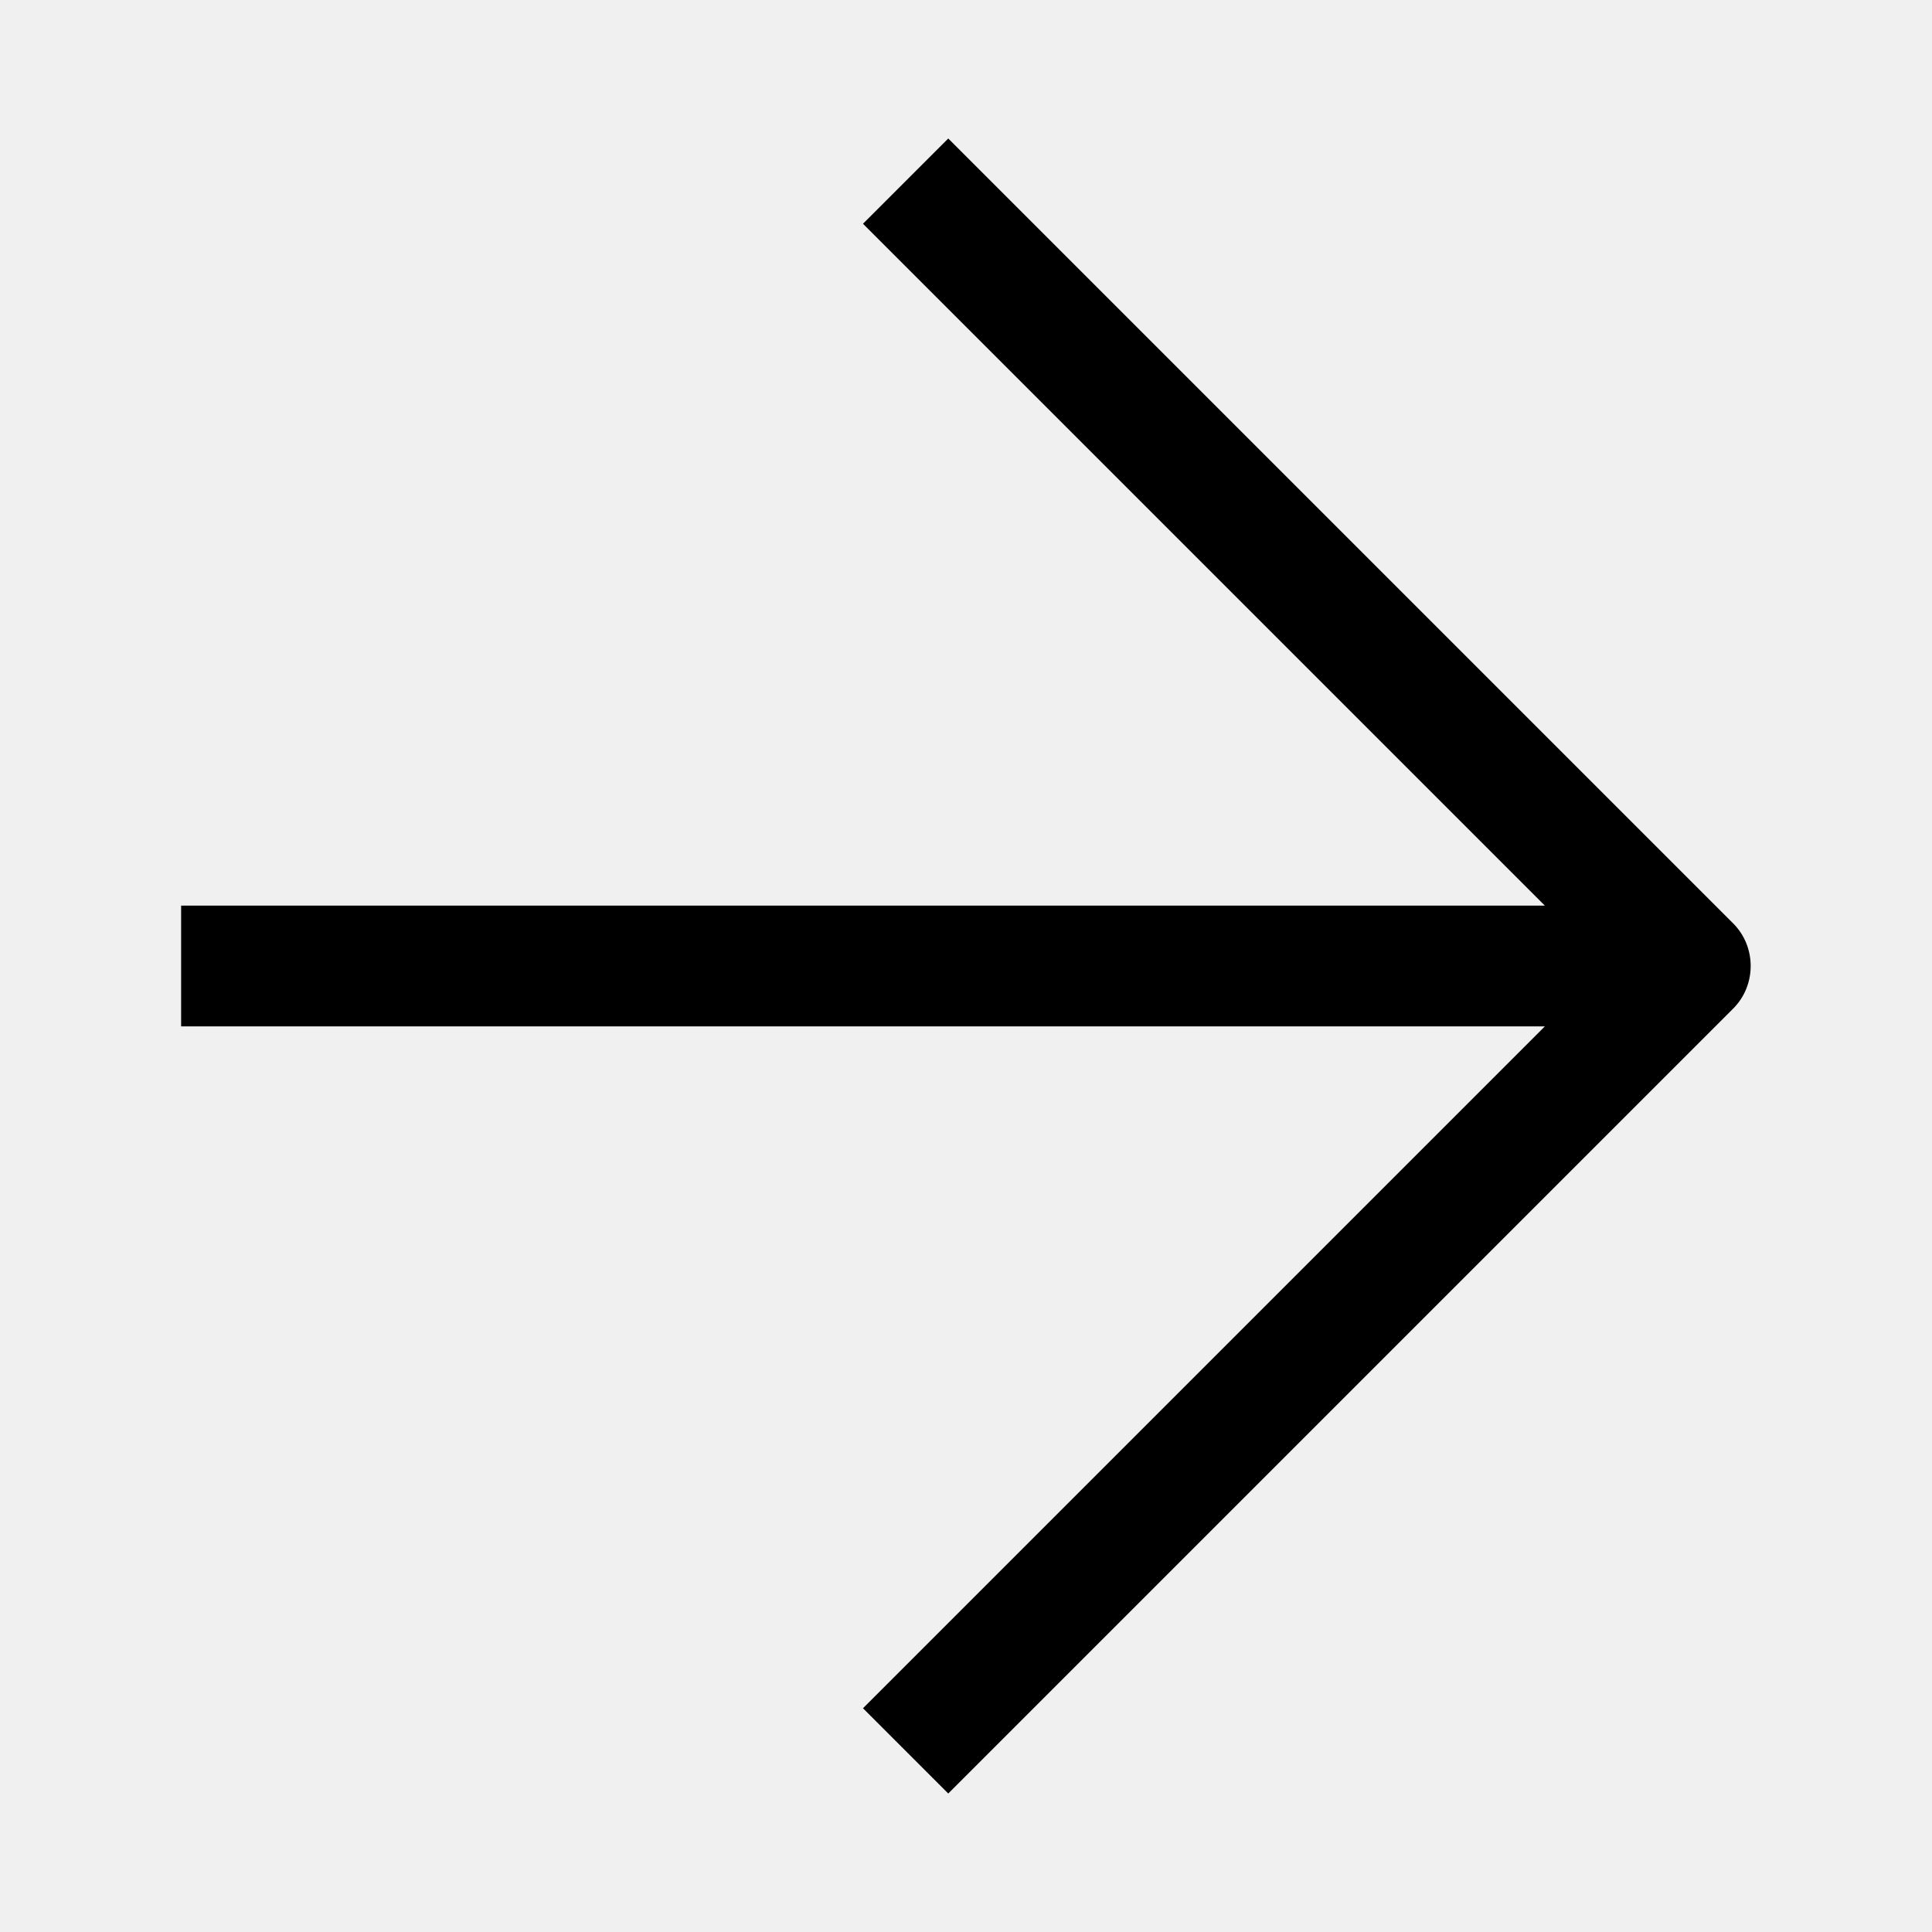
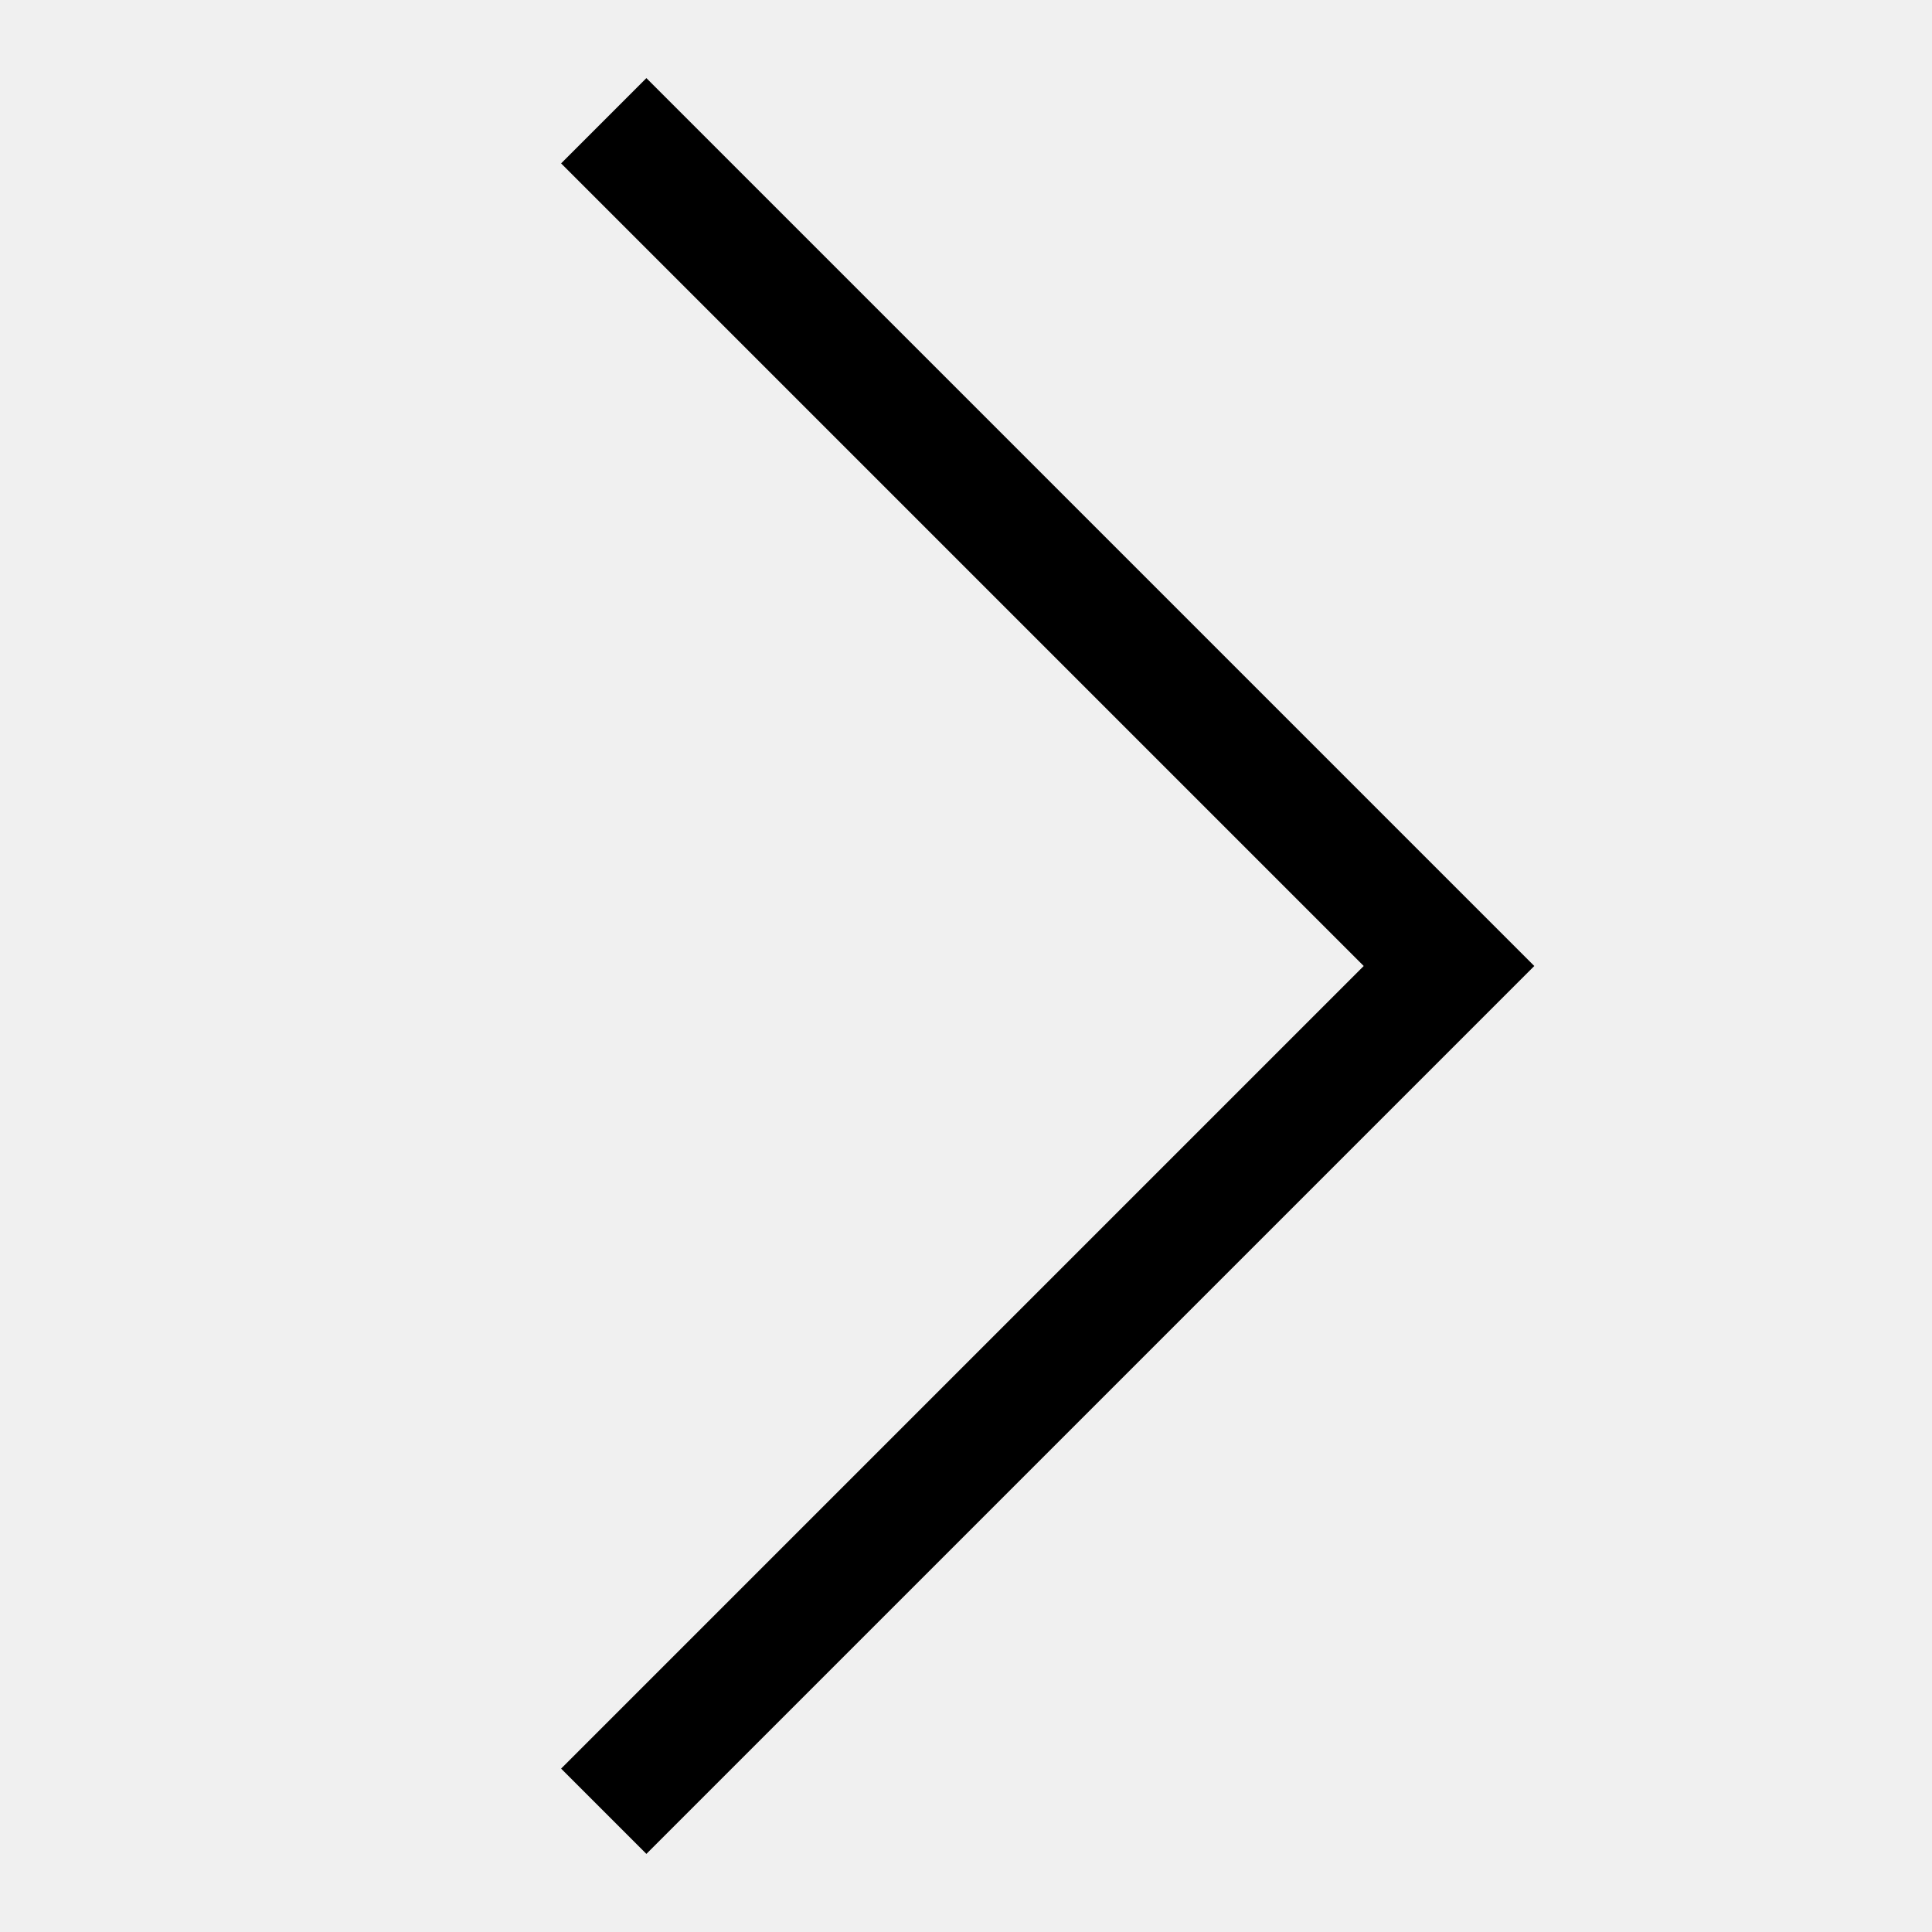
<svg xmlns="http://www.w3.org/2000/svg" version="1.1" id="Livello_1" x="0px" y="0px" viewBox="0 0 512 512" style="enable-background:new 0 0 512 512;" xml:space="preserve">
-   <style type="text/css">
- 	.st0{stroke:#000000;stroke-width:64;stroke-miterlimit:10;}
- 	.st1{stroke:#000000;stroke-width:32;stroke-miterlimit:10;}
- 	.st2{stroke:#000000;stroke-width:96;stroke-miterlimit:10;}
- 	.st3{fill:none;stroke:#FFFFFF;stroke-width:32;stroke-miterlimit:10;}
- 	.st4{fill:none;stroke:#000000;stroke-width:32;stroke-linejoin:round;stroke-miterlimit:10;}
- 	.st5{fill:none;stroke:#000000;stroke-width:64;stroke-linejoin:round;stroke-miterlimit:10;}
- 	.st6{fill:none;stroke:#000000;stroke-width:96;stroke-linejoin:round;stroke-miterlimit:10;}
- 	.st7{fill:#FFFFFF;}
- </style>
-   <path d="M228.7,452.7l22.6,22.6l208-208c6.2-6.2,6.2-16.4,0-22.6l-208-208l-22.6,22.6L409.4,240H48v32h361.4L228.7,452.7z" />
+   <polygon points="171.3,20.7 148.7,43.3 361.4,256 148.7,468.7 171.3,491.3 406.6,256 " />
</svg>
